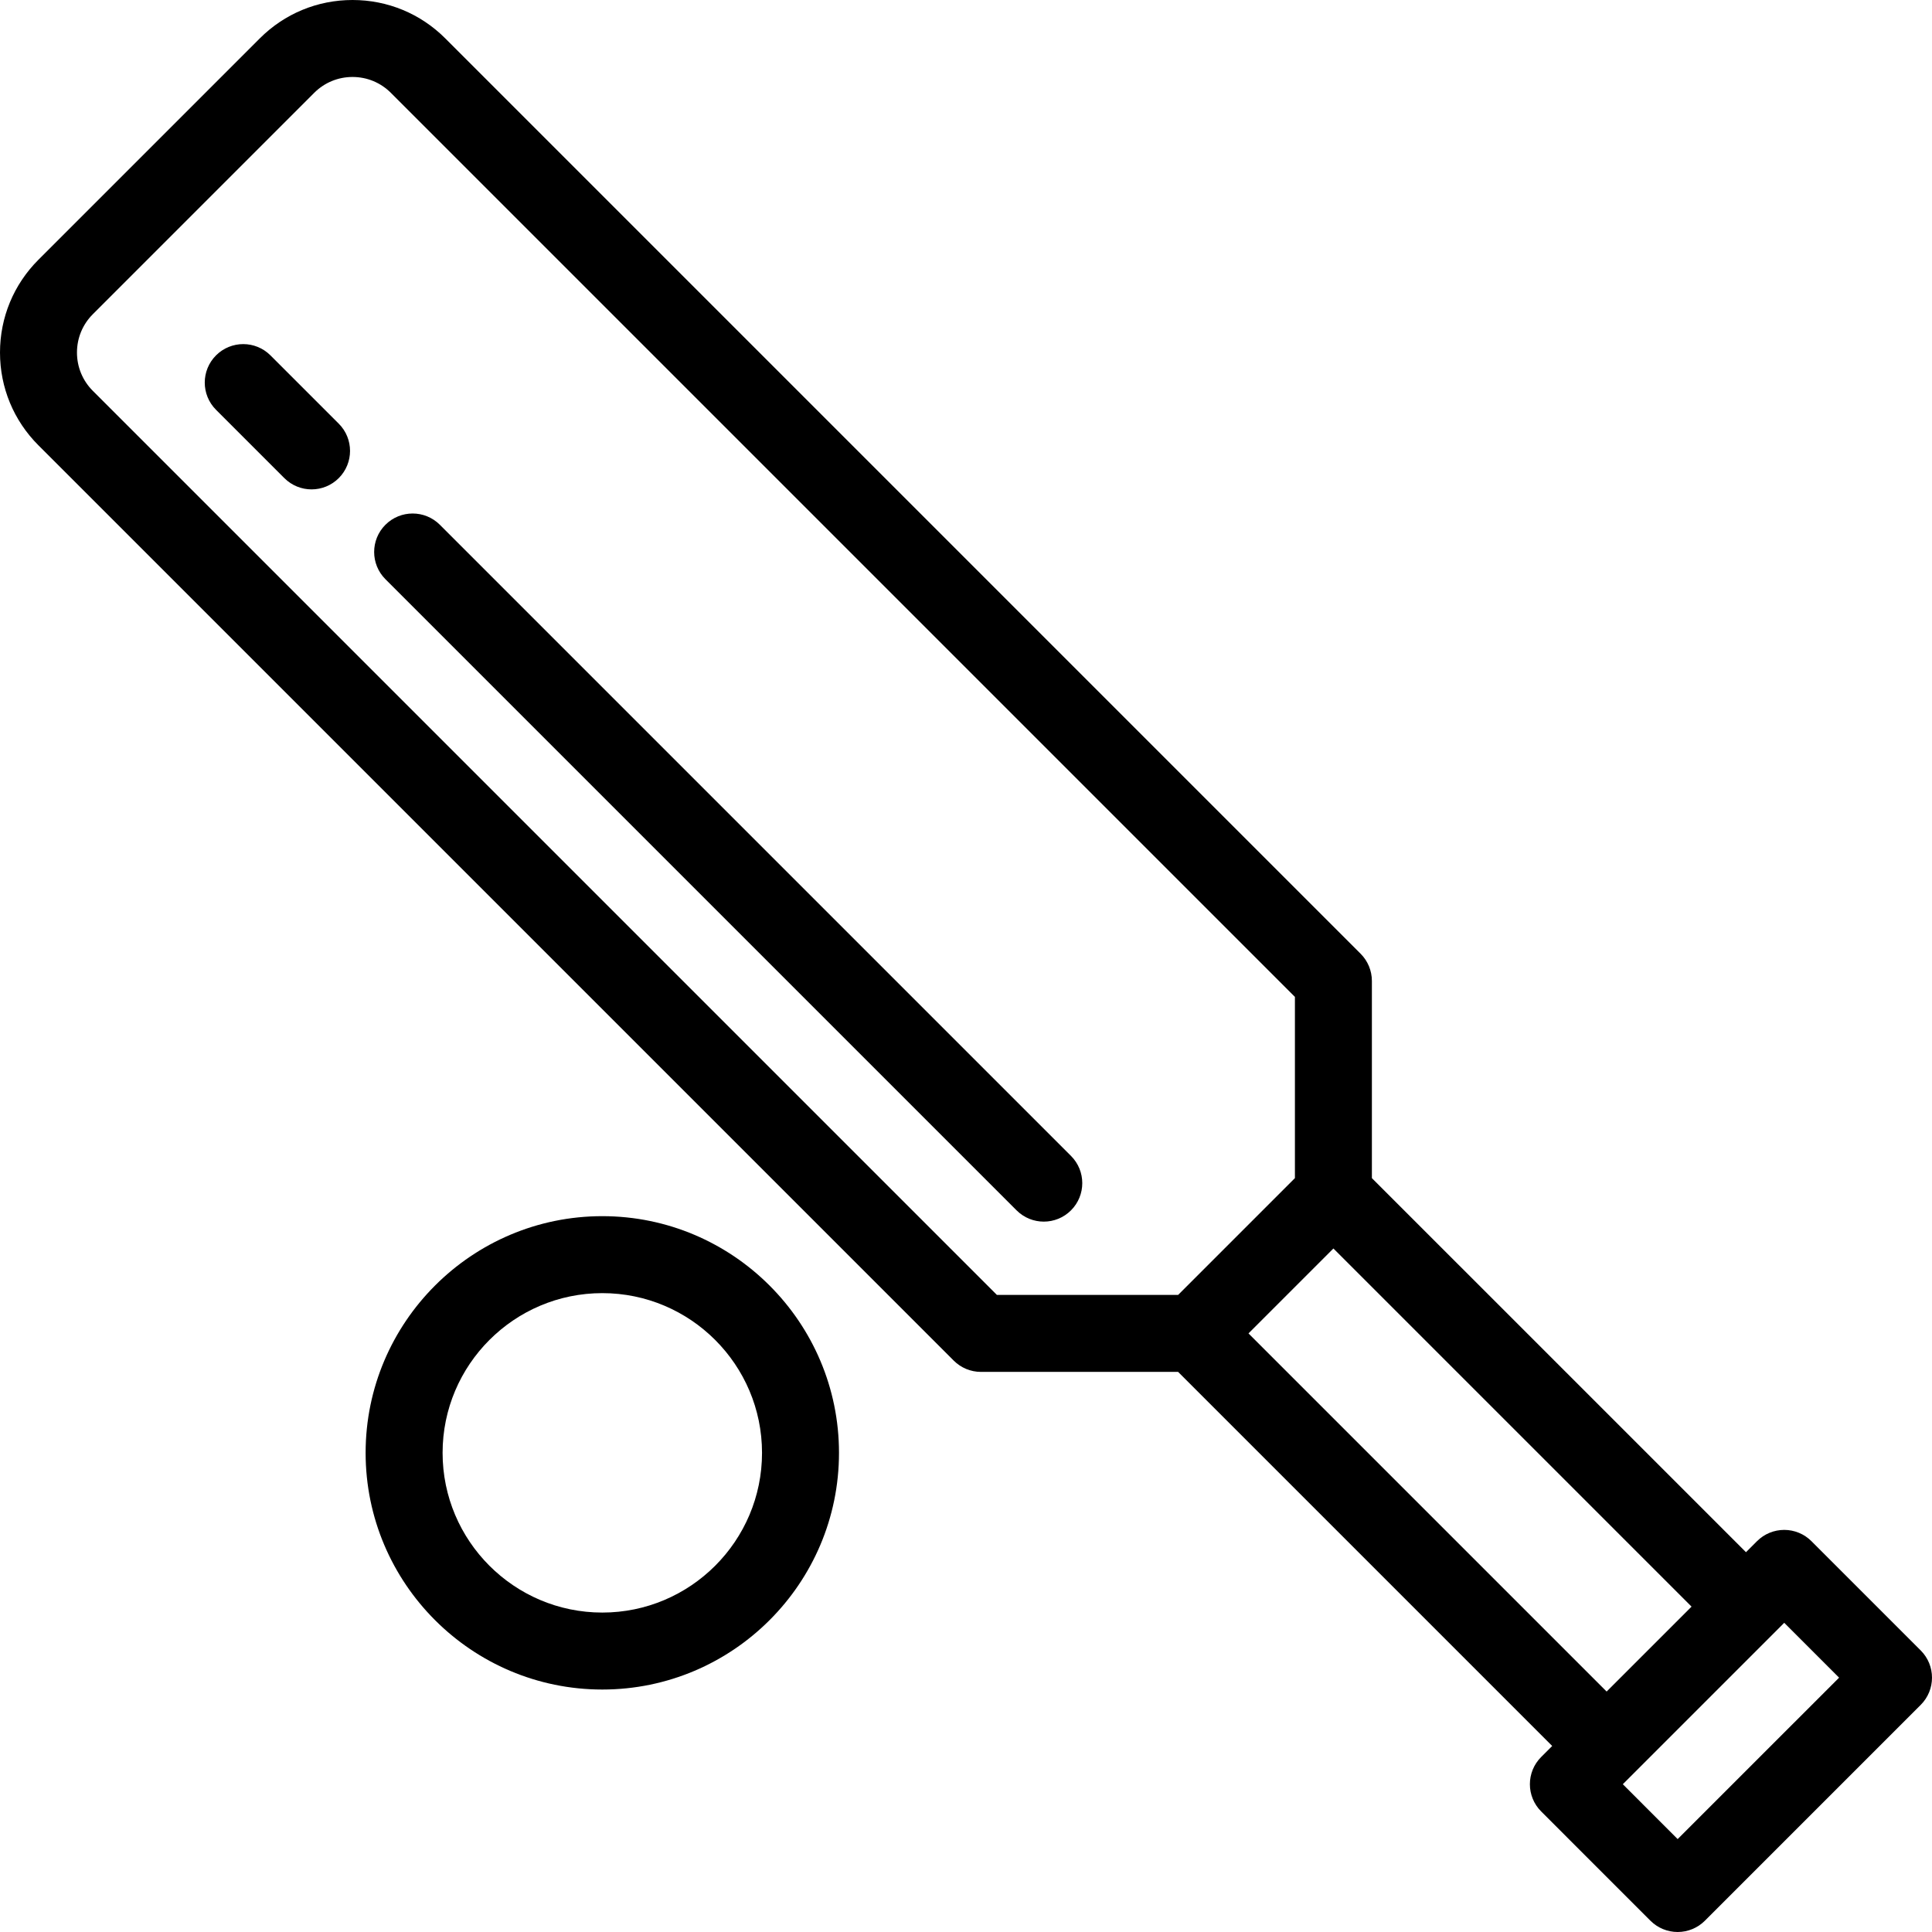
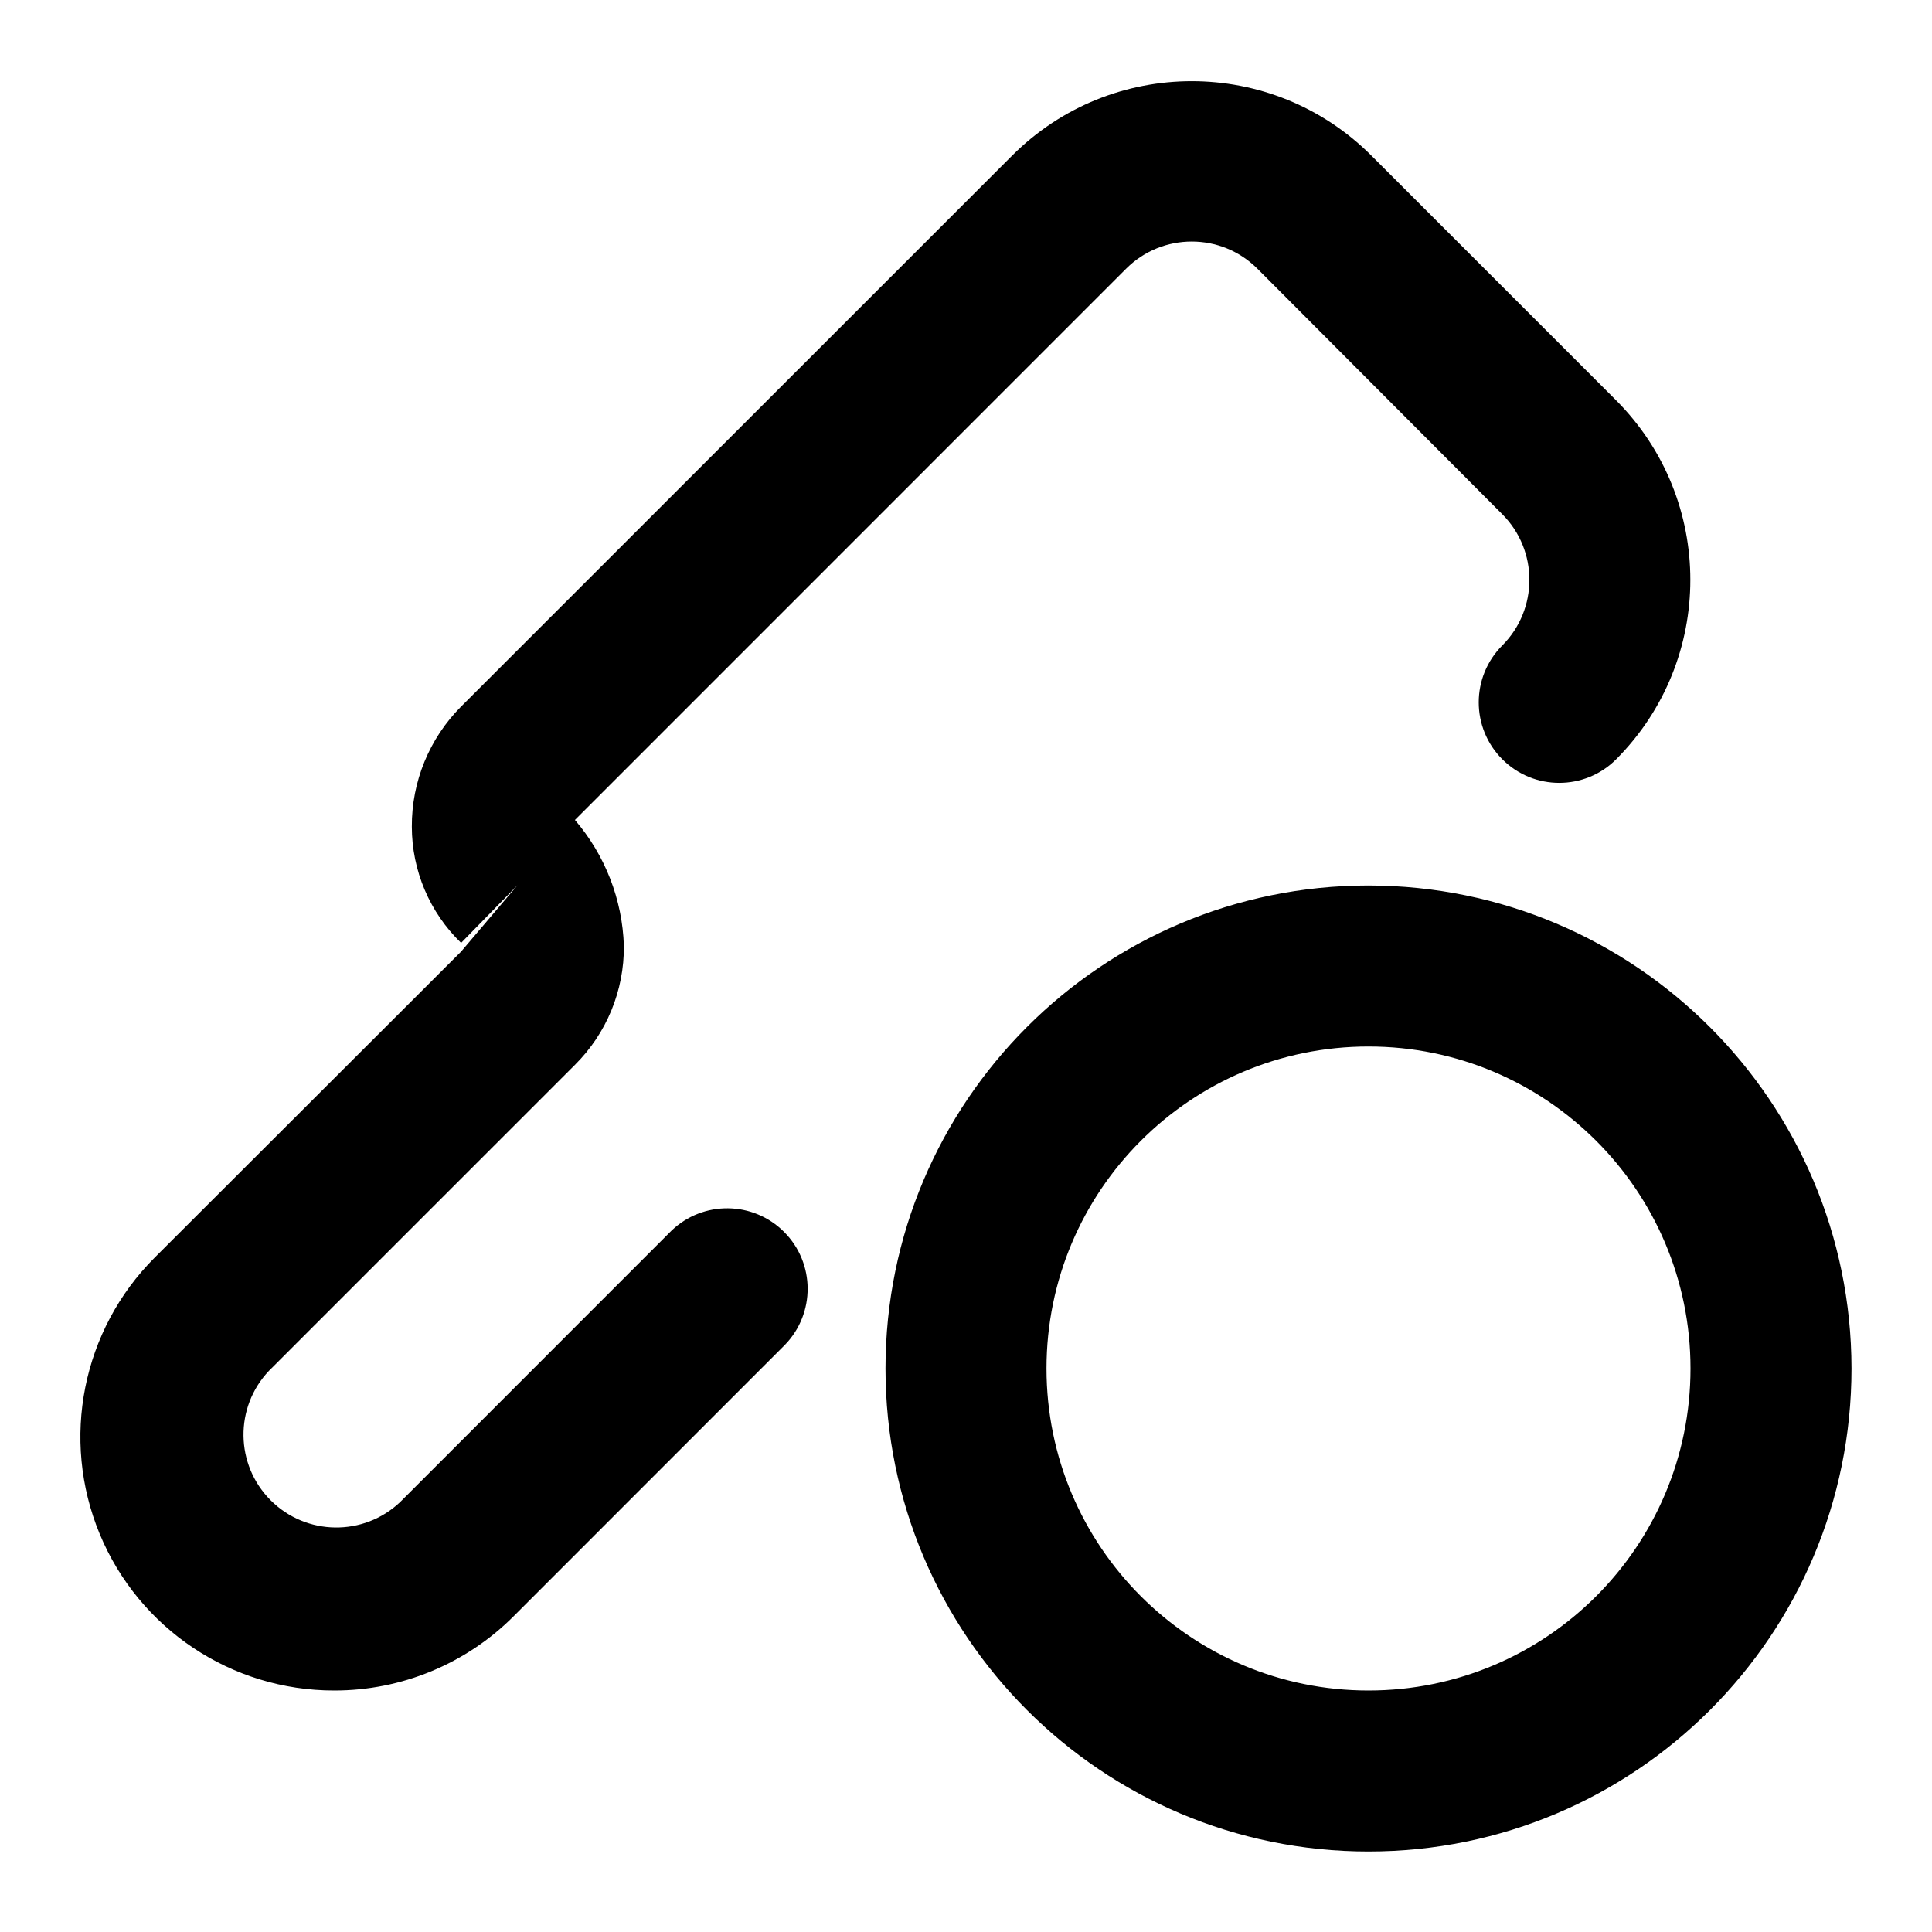
- <svg xmlns="http://www.w3.org/2000/svg" fill="#000000" height="200px" width="200px" version="1.1" id="Layer_1" viewBox="0 0 502 502" xml:space="preserve">
-   <g id="SVGRepo_bgCarrier" stroke-width="0" />
-   <g id="SVGRepo_tracerCarrier" stroke-linecap="round" stroke-linejoin="round" />
-   <g id="SVGRepo_iconCarrier">
-     <g>
-       <g>
-         <g>
-           <path d="M499.071,428.845l-28.397-28.397c-1.875-1.875-4.419-2.929-7.071-2.929c-2.652,0-5.196,1.054-7.071,2.929l-2.868,2.868 l-97.2-97.199v-51.232c0-2.652-1.054-5.195-2.929-7.071L115.71,9.986C109.27,3.547,100.708,0,91.6,0 c-9.108,0-17.67,3.547-24.11,9.986L9.986,67.49C3.546,73.931,0,82.493,0,91.601c0,9.106,3.546,17.669,9.986,24.109 l237.826,237.826c1.876,1.875,4.419,2.929,7.071,2.929h51.232l97.199,97.199l-2.867,2.867c-3.905,3.905-3.905,10.237,0,14.143 l28.397,28.397c1.875,1.875,4.419,2.929,7.071,2.929c2.652,0,5.196-1.054,7.071-2.929l56.084-56.084 C502.976,439.082,502.976,432.75,499.071,428.845z M306.115,336.465h-47.09L24.129,101.567C21.466,98.905,20,95.365,20,91.601 c0-3.766,1.466-7.306,4.129-9.968l57.504-57.504C84.295,21.466,87.835,20,91.6,20c3.765,0,7.305,1.466,9.967,4.129 l234.897,234.897v47.089L306.115,336.465z M324.401,346.464l22.064-22.064l93.057,93.057l-22.064,22.064L324.401,346.464z M435.916,477.857l-14.255-14.255l2.859-2.858c0.003-0.003,0.007-0.006,0.01-0.009l24.743-24.743l14.331-14.331l14.255,14.255 L435.916,477.857z" />
-           <path d="M114.29,136.354c-3.905-3.904-10.237-3.904-14.143,0c-3.905,3.905-3.905,10.237,0,14.143L264.141,314.49 c1.953,1.952,4.512,2.929,7.071,2.929s5.119-0.977,7.071-2.929c3.905-3.905,3.905-10.237,0-14.142L114.29,136.354z" />
-           <path d="M70.274,92.338c-3.905-3.904-10.237-3.904-14.142,0c-3.905,3.905-3.905,10.237,0,14.143l17.749,17.748 c1.953,1.952,4.512,2.929,7.071,2.929c2.559,0,5.119-0.977,7.071-2.929c3.905-3.905,3.905-10.237,0-14.143L70.274,92.338z" />
-           <path d="M156.5,316c-33.911,0-61.5,27.589-61.5,61.5s27.589,61.5,61.5,61.5s61.5-27.589,61.5-61.5S190.411,316,156.5,316z M156.5,419c-22.883,0-41.5-18.617-41.5-41.5s18.617-41.5,41.5-41.5s41.5,18.617,41.5,41.5S179.383,419,156.5,419z" />
-         </g>
-       </g>
-     </g>
-   </g>
+ <svg xmlns="http://www.w3.org/2000/svg" fill="#000000" width="800px" height="800px" viewBox="0 0 24 24">
+   <path d="M4.152,21a3.15,3.15,0,0,1-2.229-5.379l3.805-3.8.7-.824-.7.716a2.01,2.01,0,0,1-.612-1.443,2.1,2.1,0,0,1,.611-1.492l6.849-6.848a3.155,3.155,0,0,1,4.457,0l3.044,3.044a3.158,3.158,0,0,1,0,4.458,1,1,0,0,1-1.415-1.414,1.155,1.155,0,0,0,0-1.63L15.619,3.337a1.154,1.154,0,0,0-1.629,0L7.142,10.186a2.523,2.523,0,0,1,.608,1.563,2.058,2.058,0,0,1-.609,1.48l-3.8,3.8a1.153,1.153,0,0,0,1.63,1.63l3.369-3.37A1,1,0,0,1,9.75,16.707l-3.369,3.37A3.143,3.143,0,0,1,4.152,21ZM23,17a6,6,0,1,1-6-6A6.006,6.006,0,0,1,23,17Zm-2,0a4,4,0,1,0-4,4A4,4,0,0,0,21,17Z" />
</svg>
